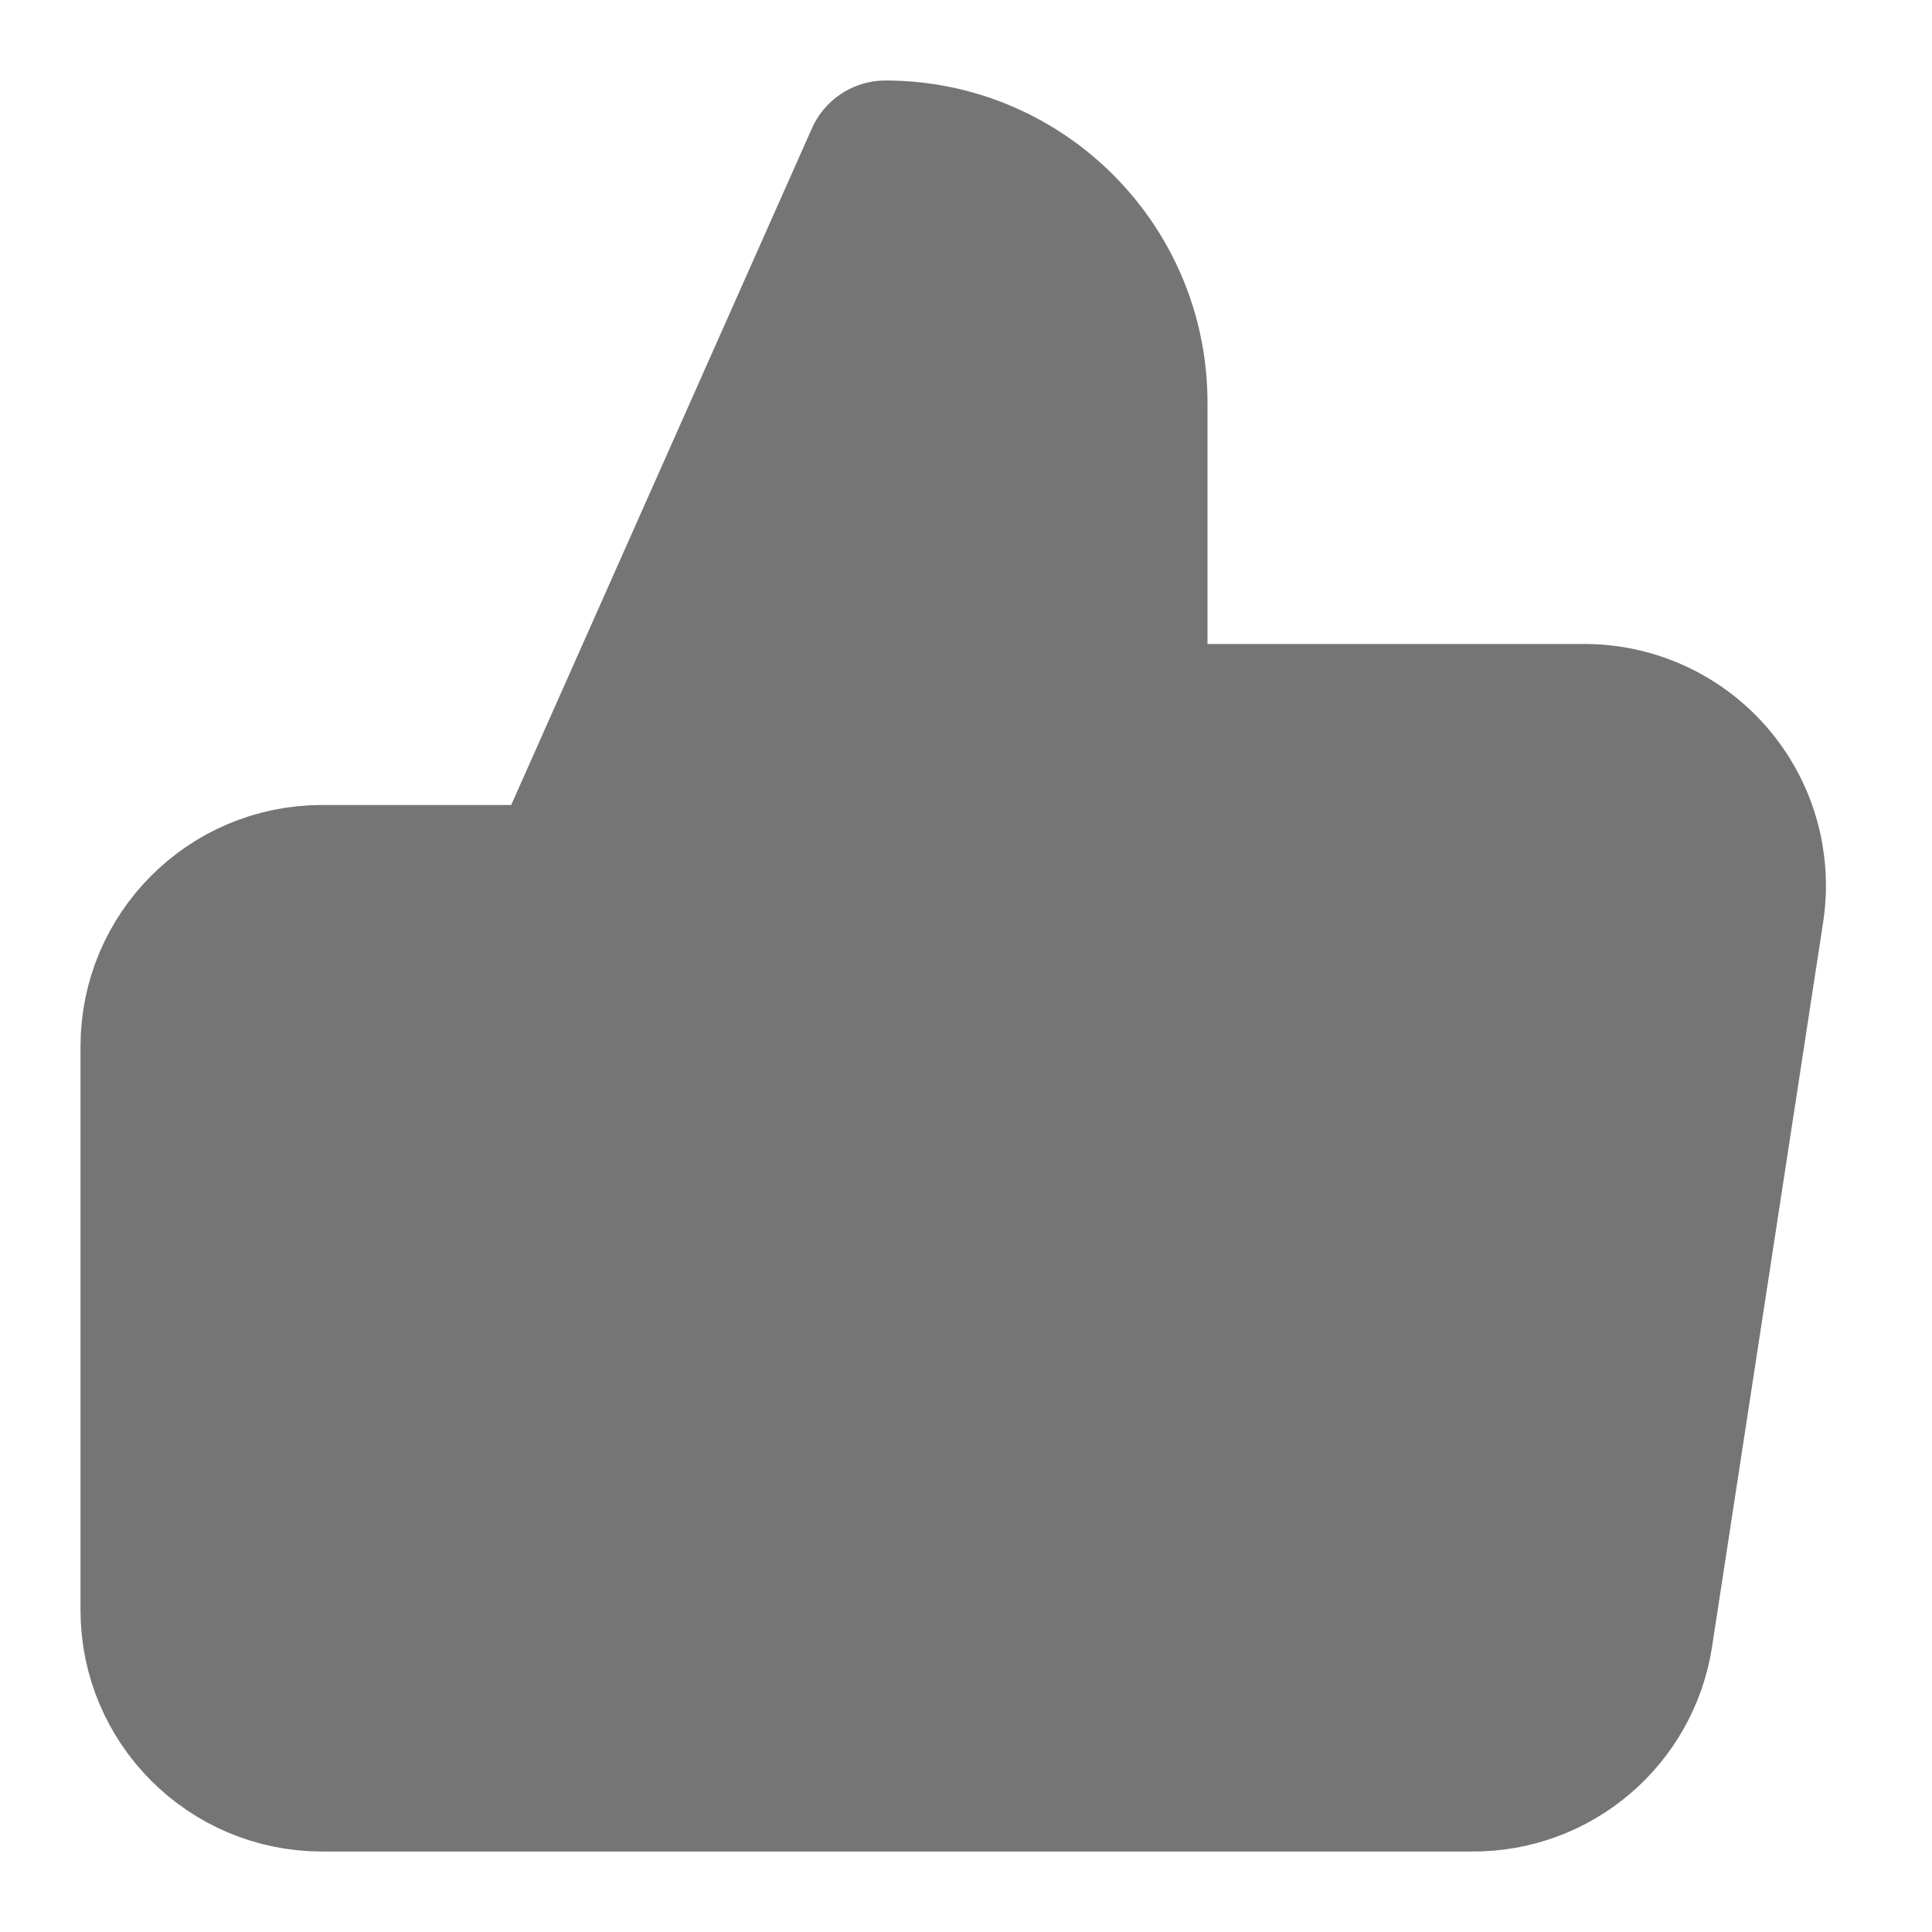
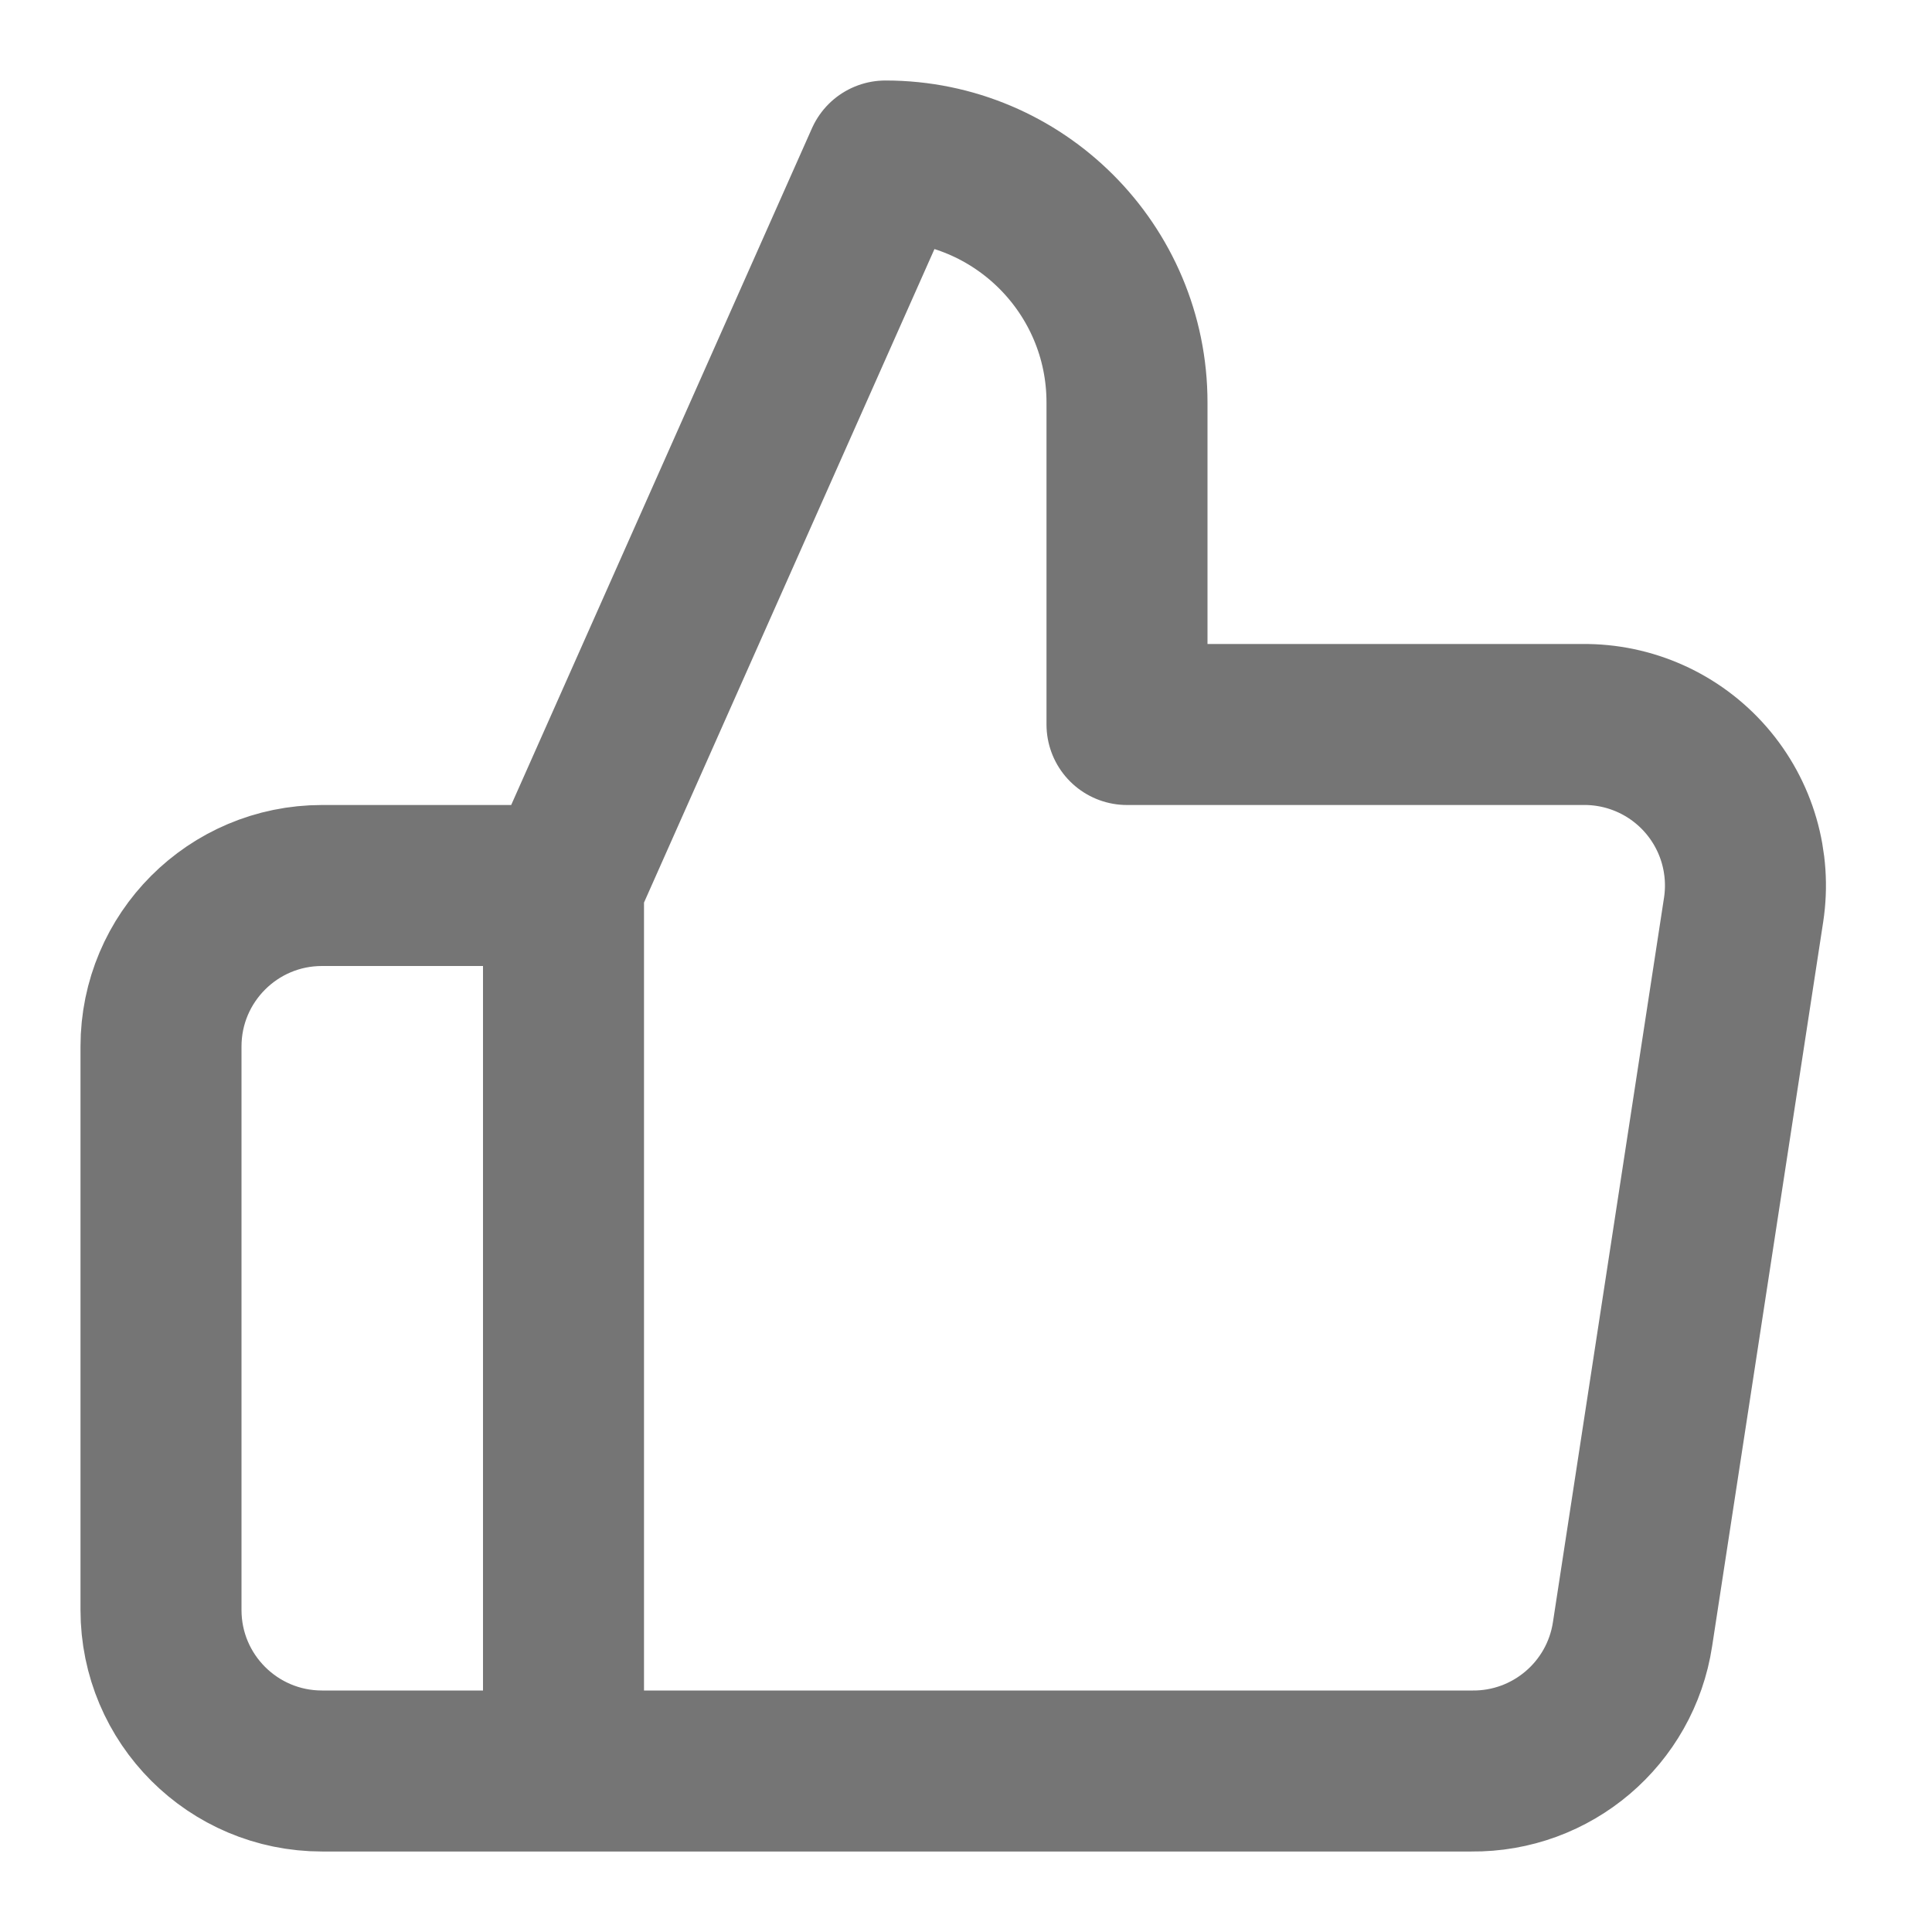
- <svg xmlns="http://www.w3.org/2000/svg" width="24" height="24" viewBox="0 0 24 24" fill="#757575" stroke="#757575" stroke-width="2" stroke-linecap="round" stroke-linejoin="round" class="feather feather-thumbs-up">
+ <svg xmlns="http://www.w3.org/2000/svg" width="24" height="24" viewBox="0 0 24 24" fill="none" stroke="#757575" stroke-width="2" stroke-linecap="round" stroke-linejoin="round" class="feather feather-thumbs-up">
  <path d="M14 9V5a3 3 0 0 0-3-3l-4 9v11h11.28a2 2 0 0 0 2-1.7l1.38-9a2 2 0 0 0-2-2.3zM7 22H4a2 2 0 0 1-2-2v-7a2 2 0 0 1 2-2h3" />
</svg>
